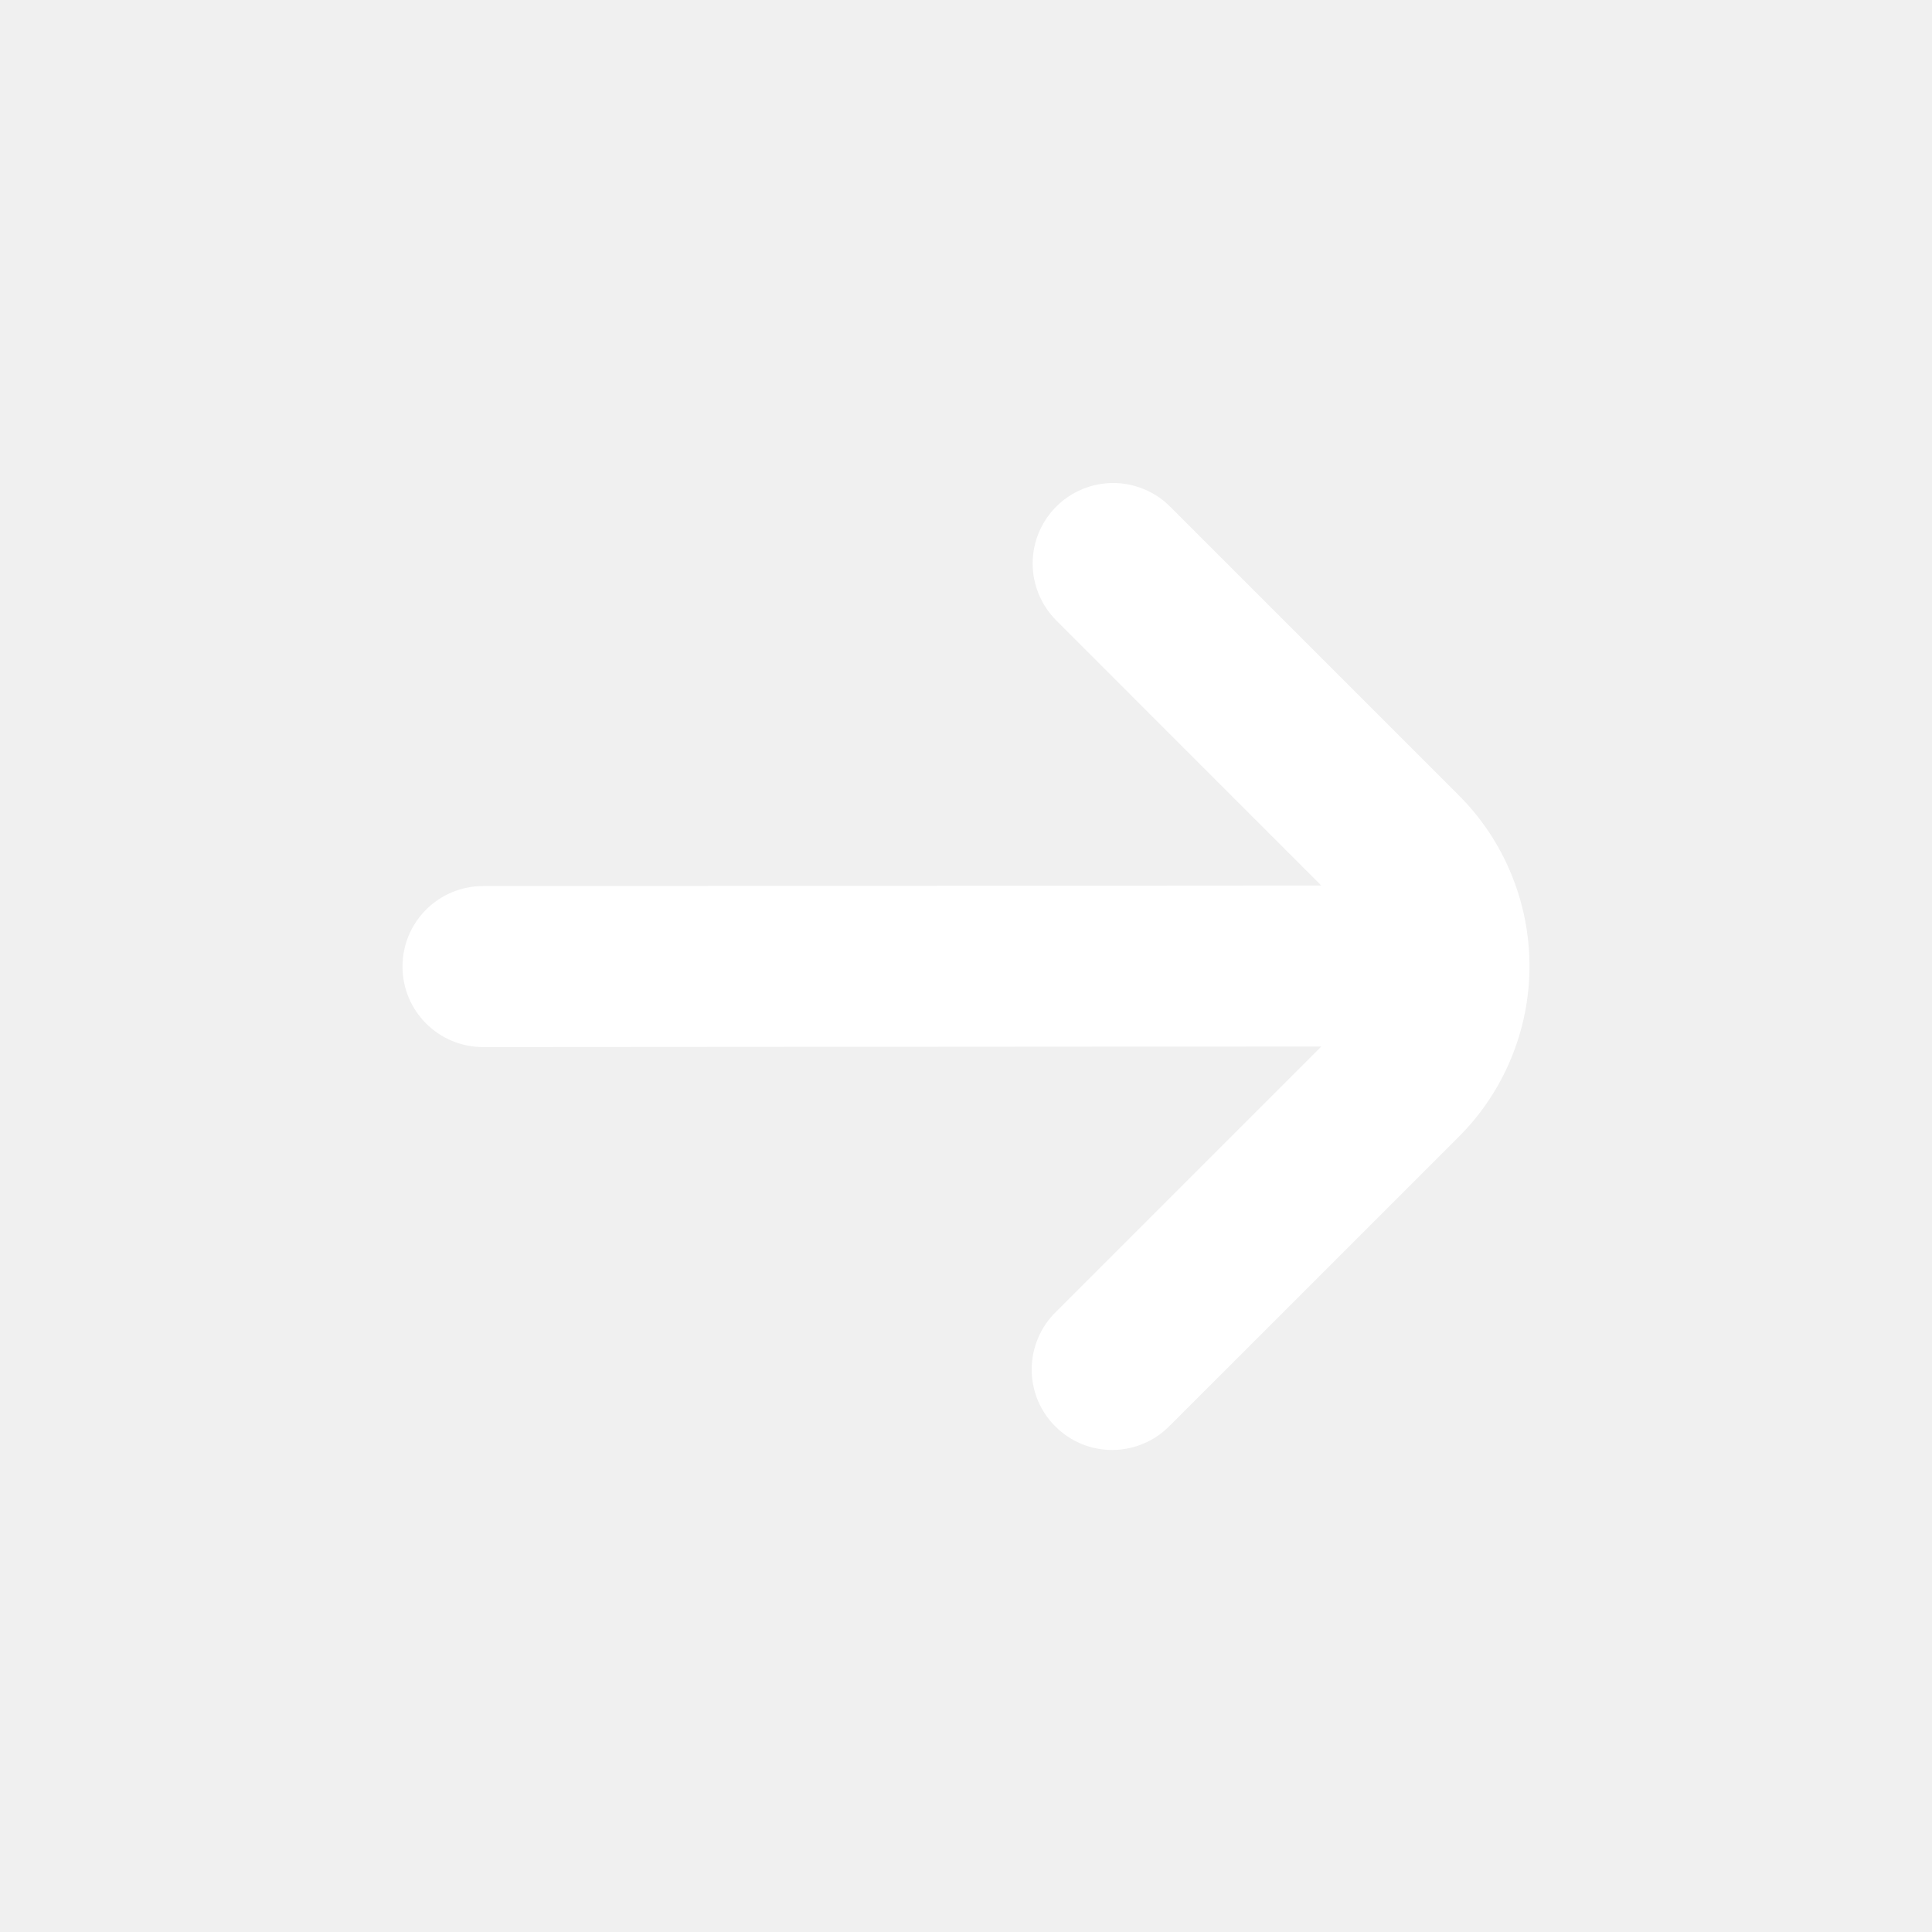
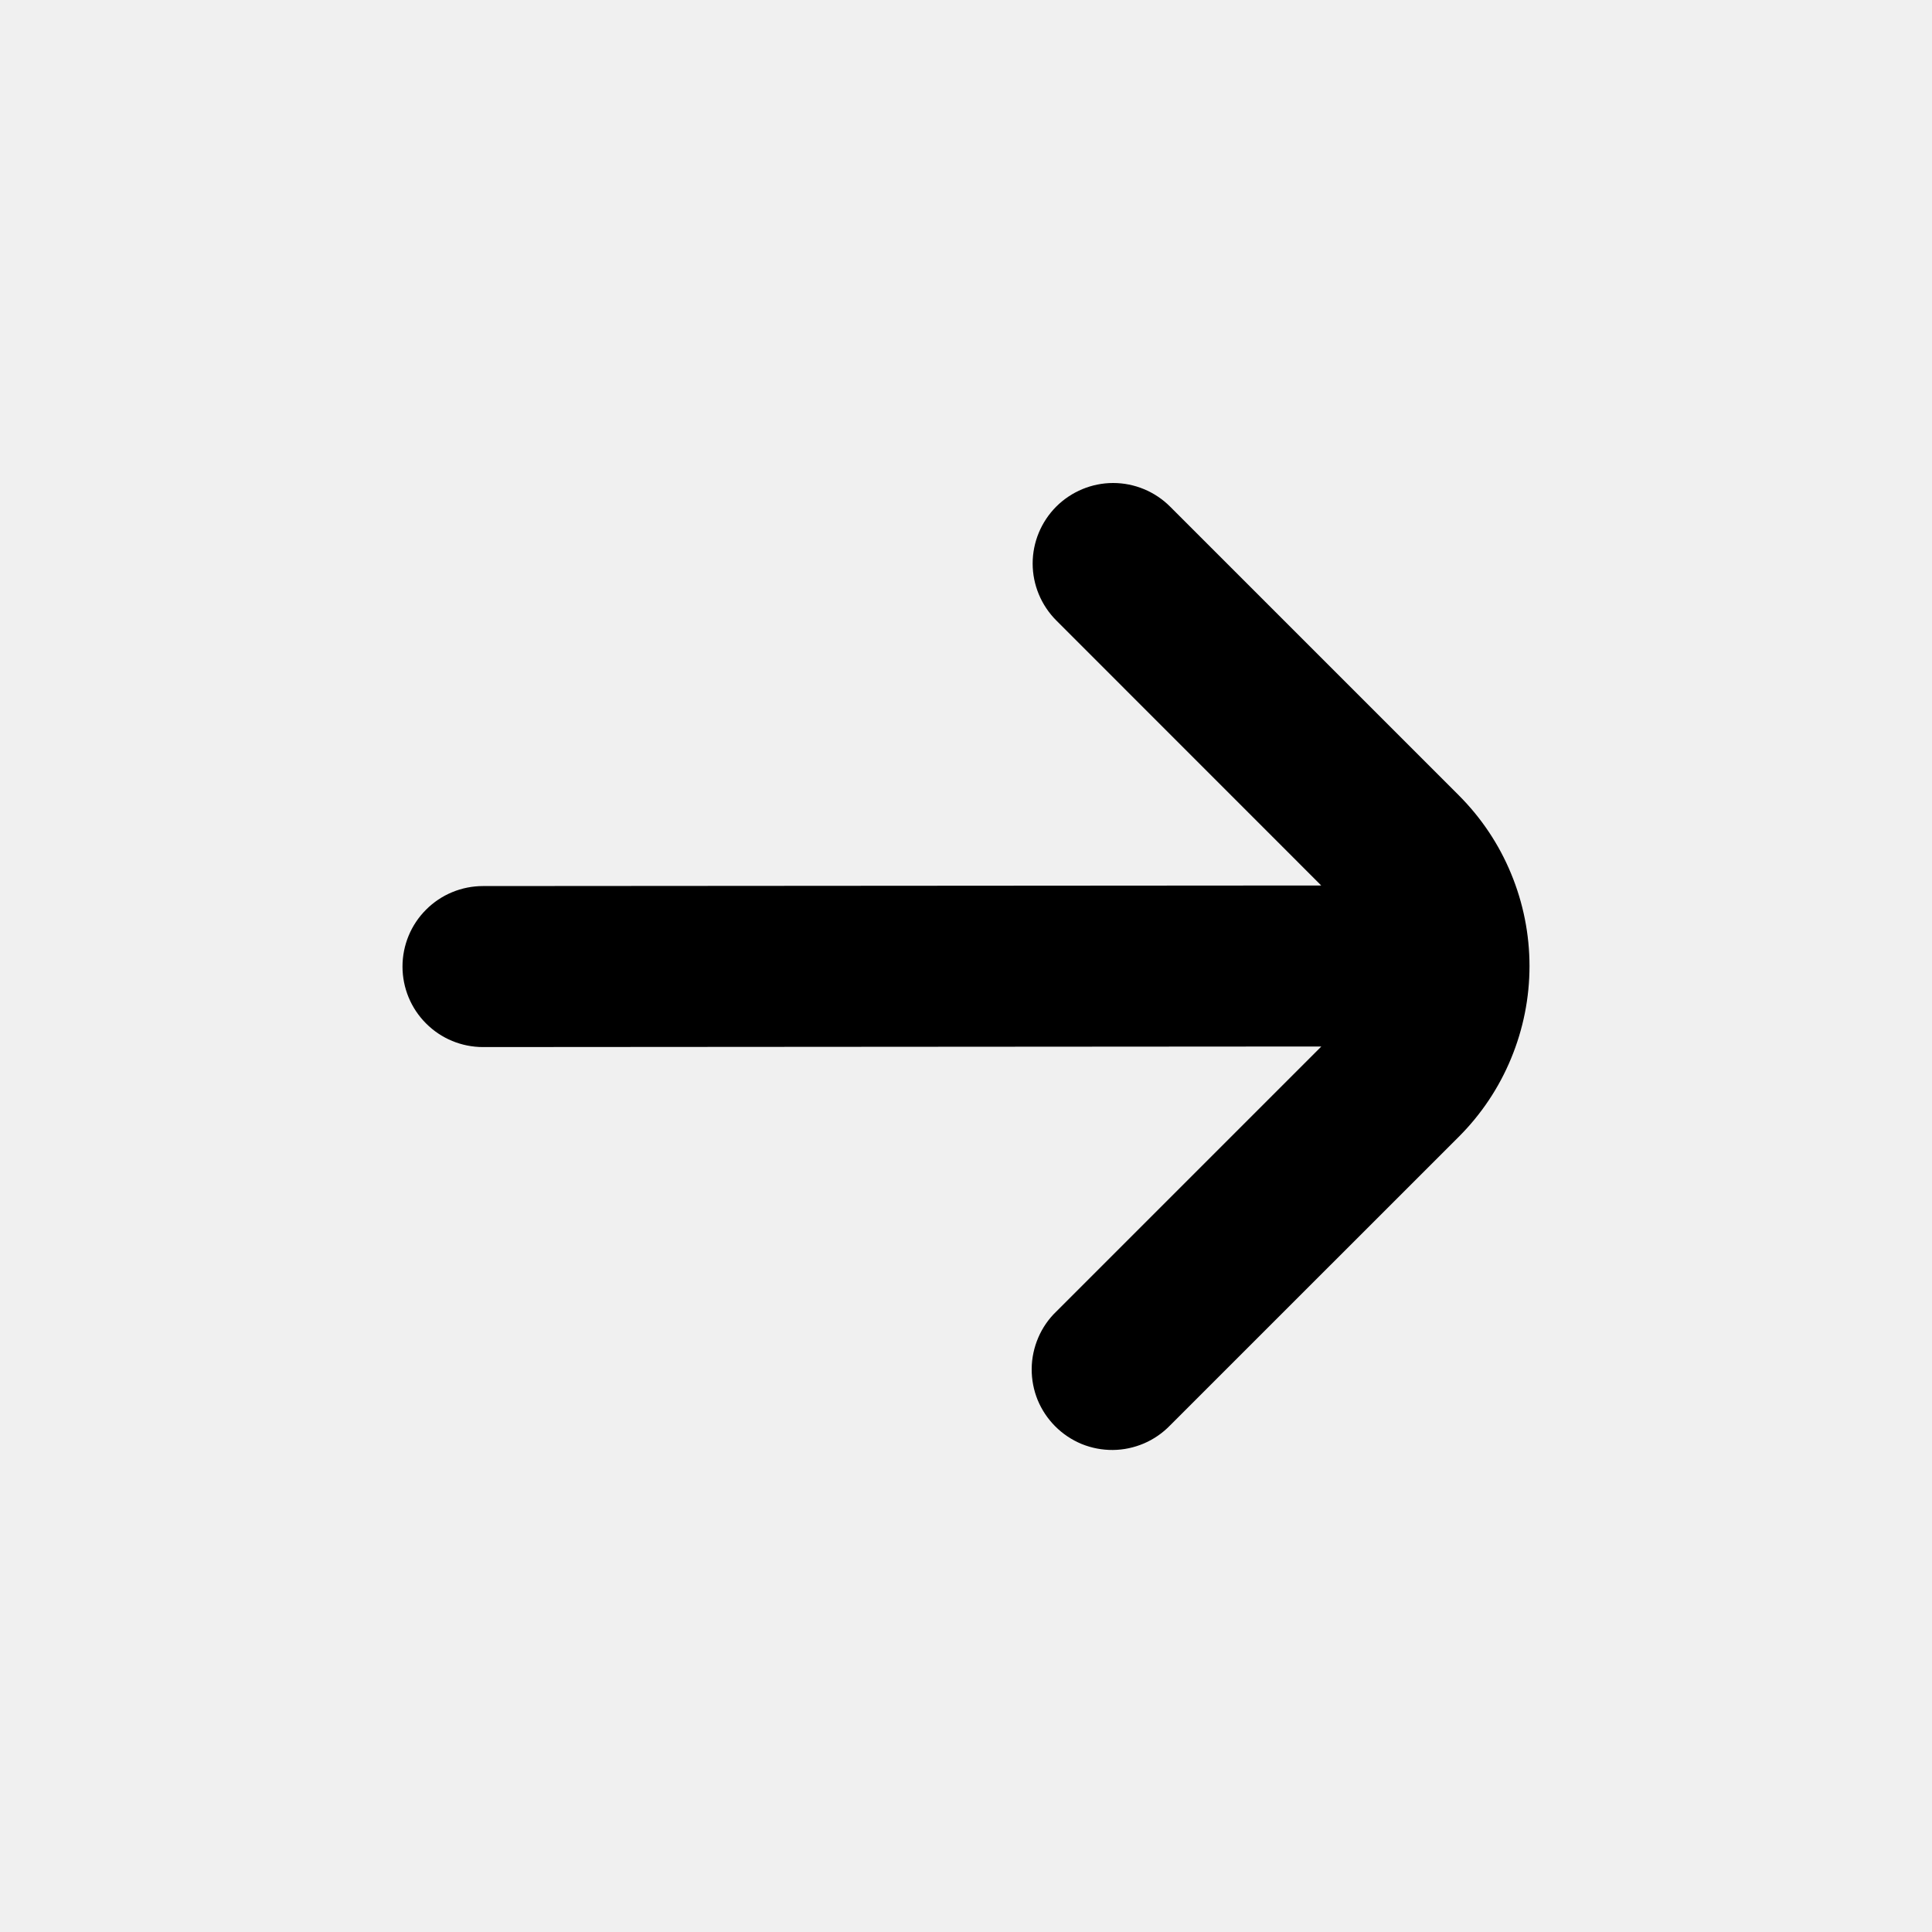
- <svg xmlns="http://www.w3.org/2000/svg" width="24" height="24" viewBox="0 0 24 24" fill="none">
-   <path d="M13.121 6.293C12.934 6.481 12.828 6.735 12.828 7C12.828 7.265 12.934 7.519 13.121 7.707L16.413 11L6 11.007C5.735 11.007 5.48 11.112 5.293 11.3C5.105 11.487 5 11.742 5 12.007C5 12.272 5.105 12.527 5.293 12.714C5.48 12.902 5.735 13.007 6 13.007L16.414 13L13.121 16.293C13.025 16.385 12.949 16.496 12.897 16.618C12.845 16.74 12.817 16.871 12.816 17.004C12.815 17.136 12.84 17.268 12.89 17.391C12.941 17.514 13.015 17.625 13.109 17.719C13.203 17.813 13.314 17.887 13.437 17.938C13.56 17.988 13.692 18.013 13.824 18.012C13.957 18.011 14.088 17.983 14.21 17.931C14.332 17.879 14.443 17.802 14.535 17.707L18.121 14.122C18.4 13.843 18.621 13.513 18.771 13.149C18.922 12.785 19 12.395 19 12.001C19 11.607 18.922 11.216 18.771 10.852C18.621 10.488 18.4 10.158 18.121 9.879L14.535 6.293C14.348 6.106 14.093 6 13.828 6C13.563 6 13.309 6.106 13.121 6.293Z" fill="white" />
+ <svg xmlns="http://www.w3.org/2000/svg" width="24" height="24" viewBox="0 0 24 24">
+   <path d="M13.121 6.293C12.934 6.481 12.828 6.735 12.828 7C12.828 7.265 12.934 7.519 13.121 7.707L16.413 11L6 11.007C5.735 11.007 5.48 11.112 5.293 11.3C5.105 11.487 5 11.742 5 12.007C5 12.272 5.105 12.527 5.293 12.714C5.48 12.902 5.735 13.007 6 13.007L16.414 13L13.121 16.293C13.025 16.385 12.949 16.496 12.897 16.618C12.845 16.74 12.817 16.871 12.816 17.004C12.815 17.136 12.84 17.268 12.89 17.391C12.941 17.514 13.015 17.625 13.109 17.719C13.203 17.813 13.314 17.887 13.437 17.938C13.56 17.988 13.692 18.013 13.824 18.012C13.957 18.011 14.088 17.983 14.21 17.931C14.332 17.879 14.443 17.802 14.535 17.707L18.121 14.122C18.4 13.843 18.621 13.513 18.771 13.149C18.922 12.785 19 12.395 19 12.001C19 11.607 18.922 11.216 18.771 10.852C18.621 10.488 18.4 10.158 18.121 9.879L14.535 6.293C14.348 6.106 14.093 6 13.828 6C13.563 6 13.309 6.106 13.121 6.293Z" />
</svg>
